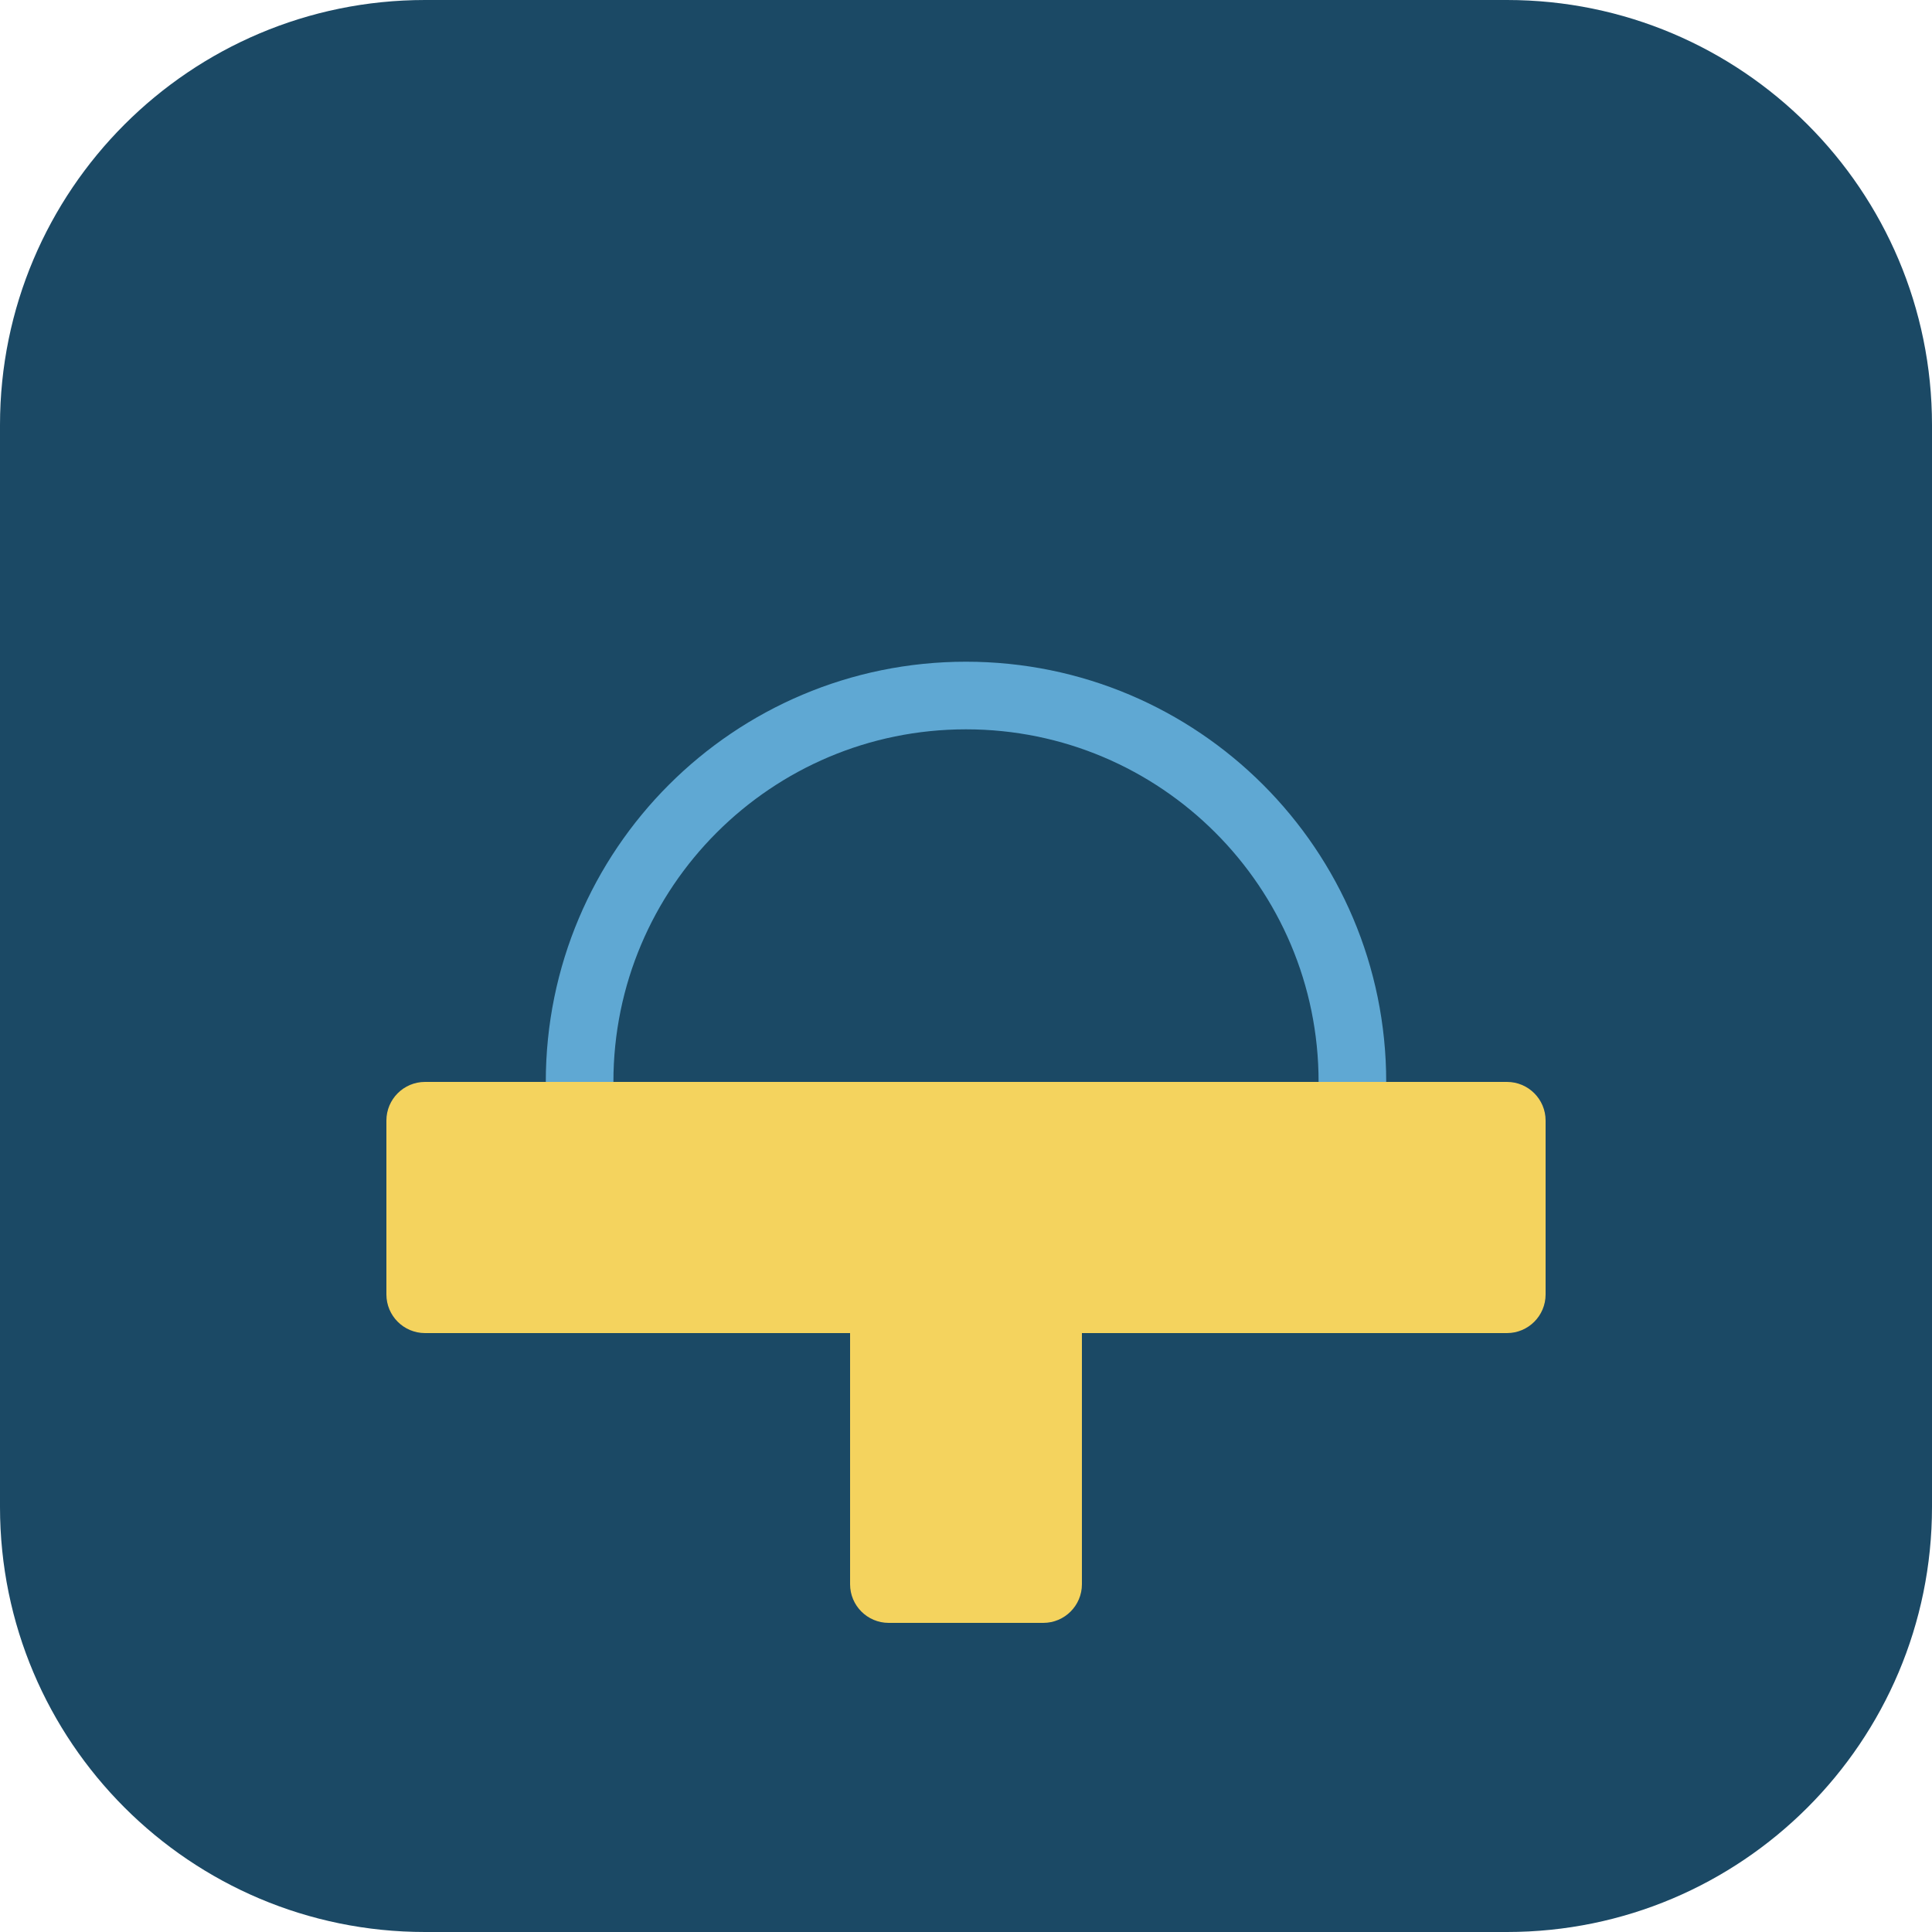
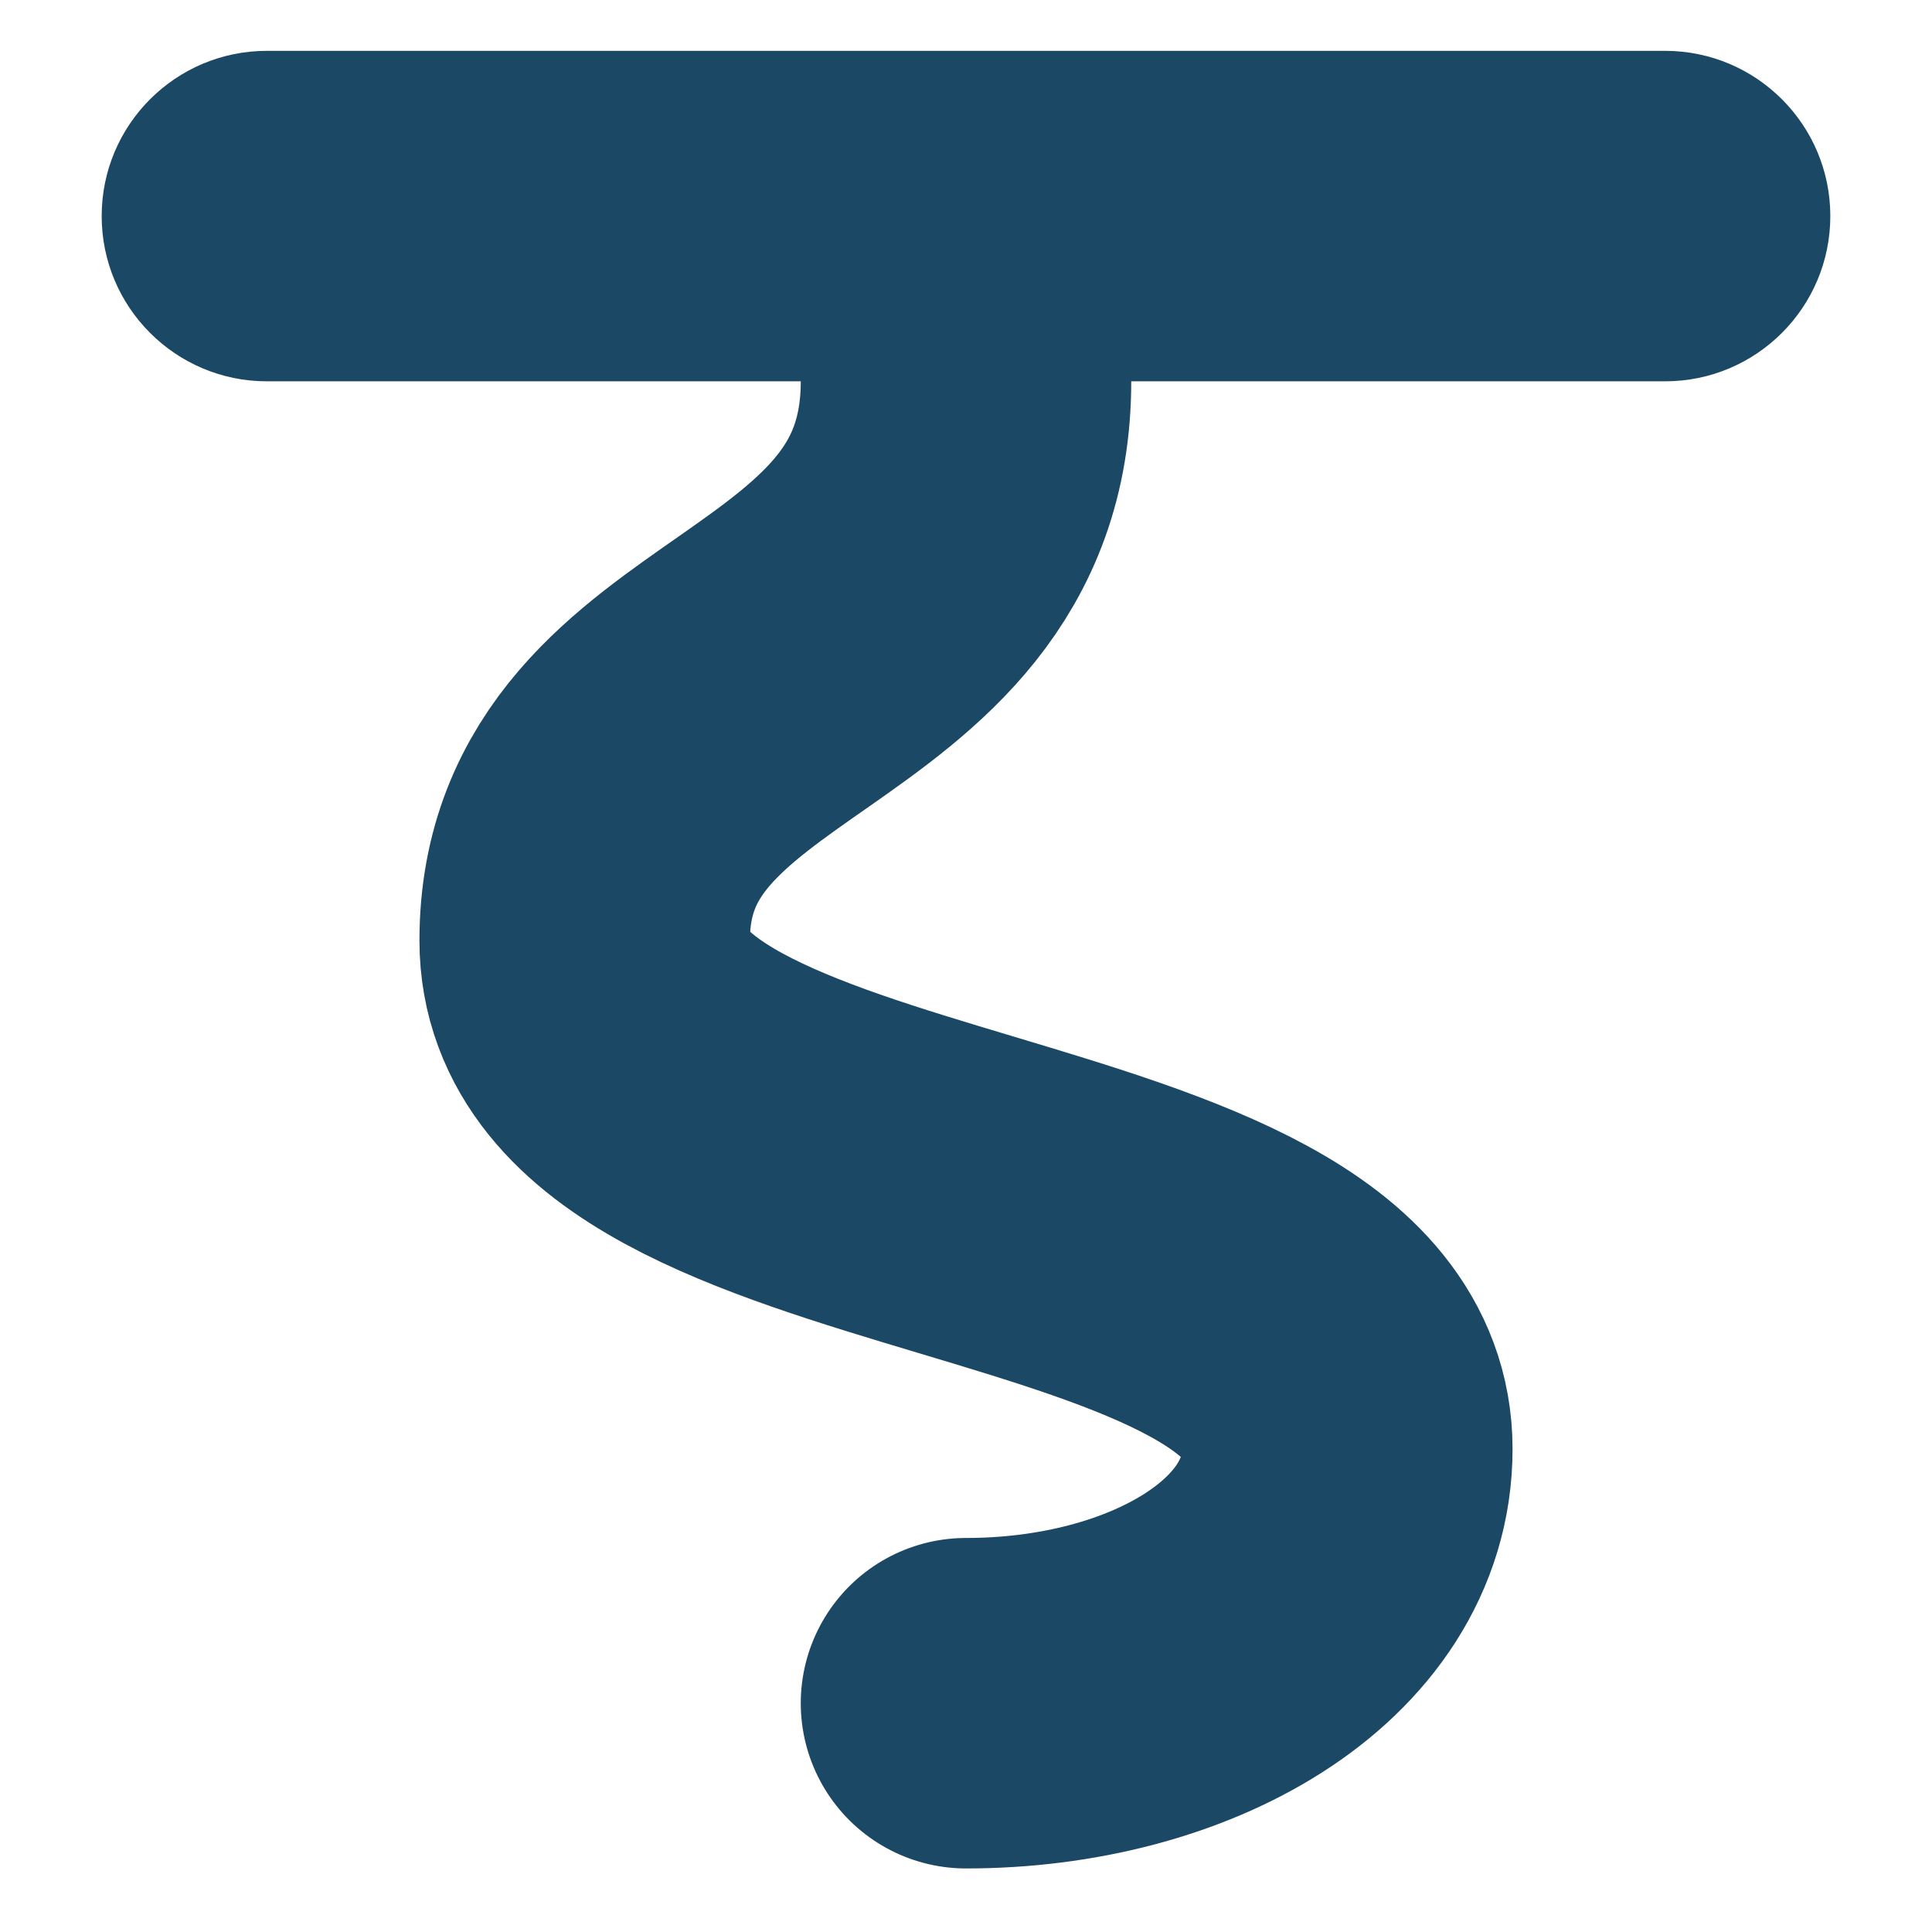
- <svg xmlns="http://www.w3.org/2000/svg" width="32" height="32" viewBox="0 0 100 100">
-   <rect x="0" y="0" width="100" height="100" rx="22" fill="#1B4965" />
-   <path d="M 30 56 A 20 20 0 0 1 70 56" fill="none" stroke="#5FA8D3" stroke-width="3.5" stroke-linecap="round" />
-   <rect x="20" y="56" width="60" height="13" rx="2" fill="#F4D35E" />
-   <rect x="44" y="56" width="12" height="28" rx="2" fill="#F4D35E" />
+ <svg xmlns="http://www.w3.org/2000/svg" viewBox="12 14 76 76" role="img">
+   <style>.f{fill:#1B4965}.c{stroke:#1B4965}@media (prefers-color-scheme: dark){.f{fill:#F4D35E}.c{stroke:#F4D35E}}</style>
+   <rect x="16" y="16" width="68" height="13" rx="6.5" class="f" />
+   <path d="M 50 29 C 50 41, 35 40, 35 51 C 35 62, 65 60, 65 71 C 65 77, 58 81, 50 81" fill="none" class="c" stroke-width="13" stroke-linecap="round" />
</svg>
